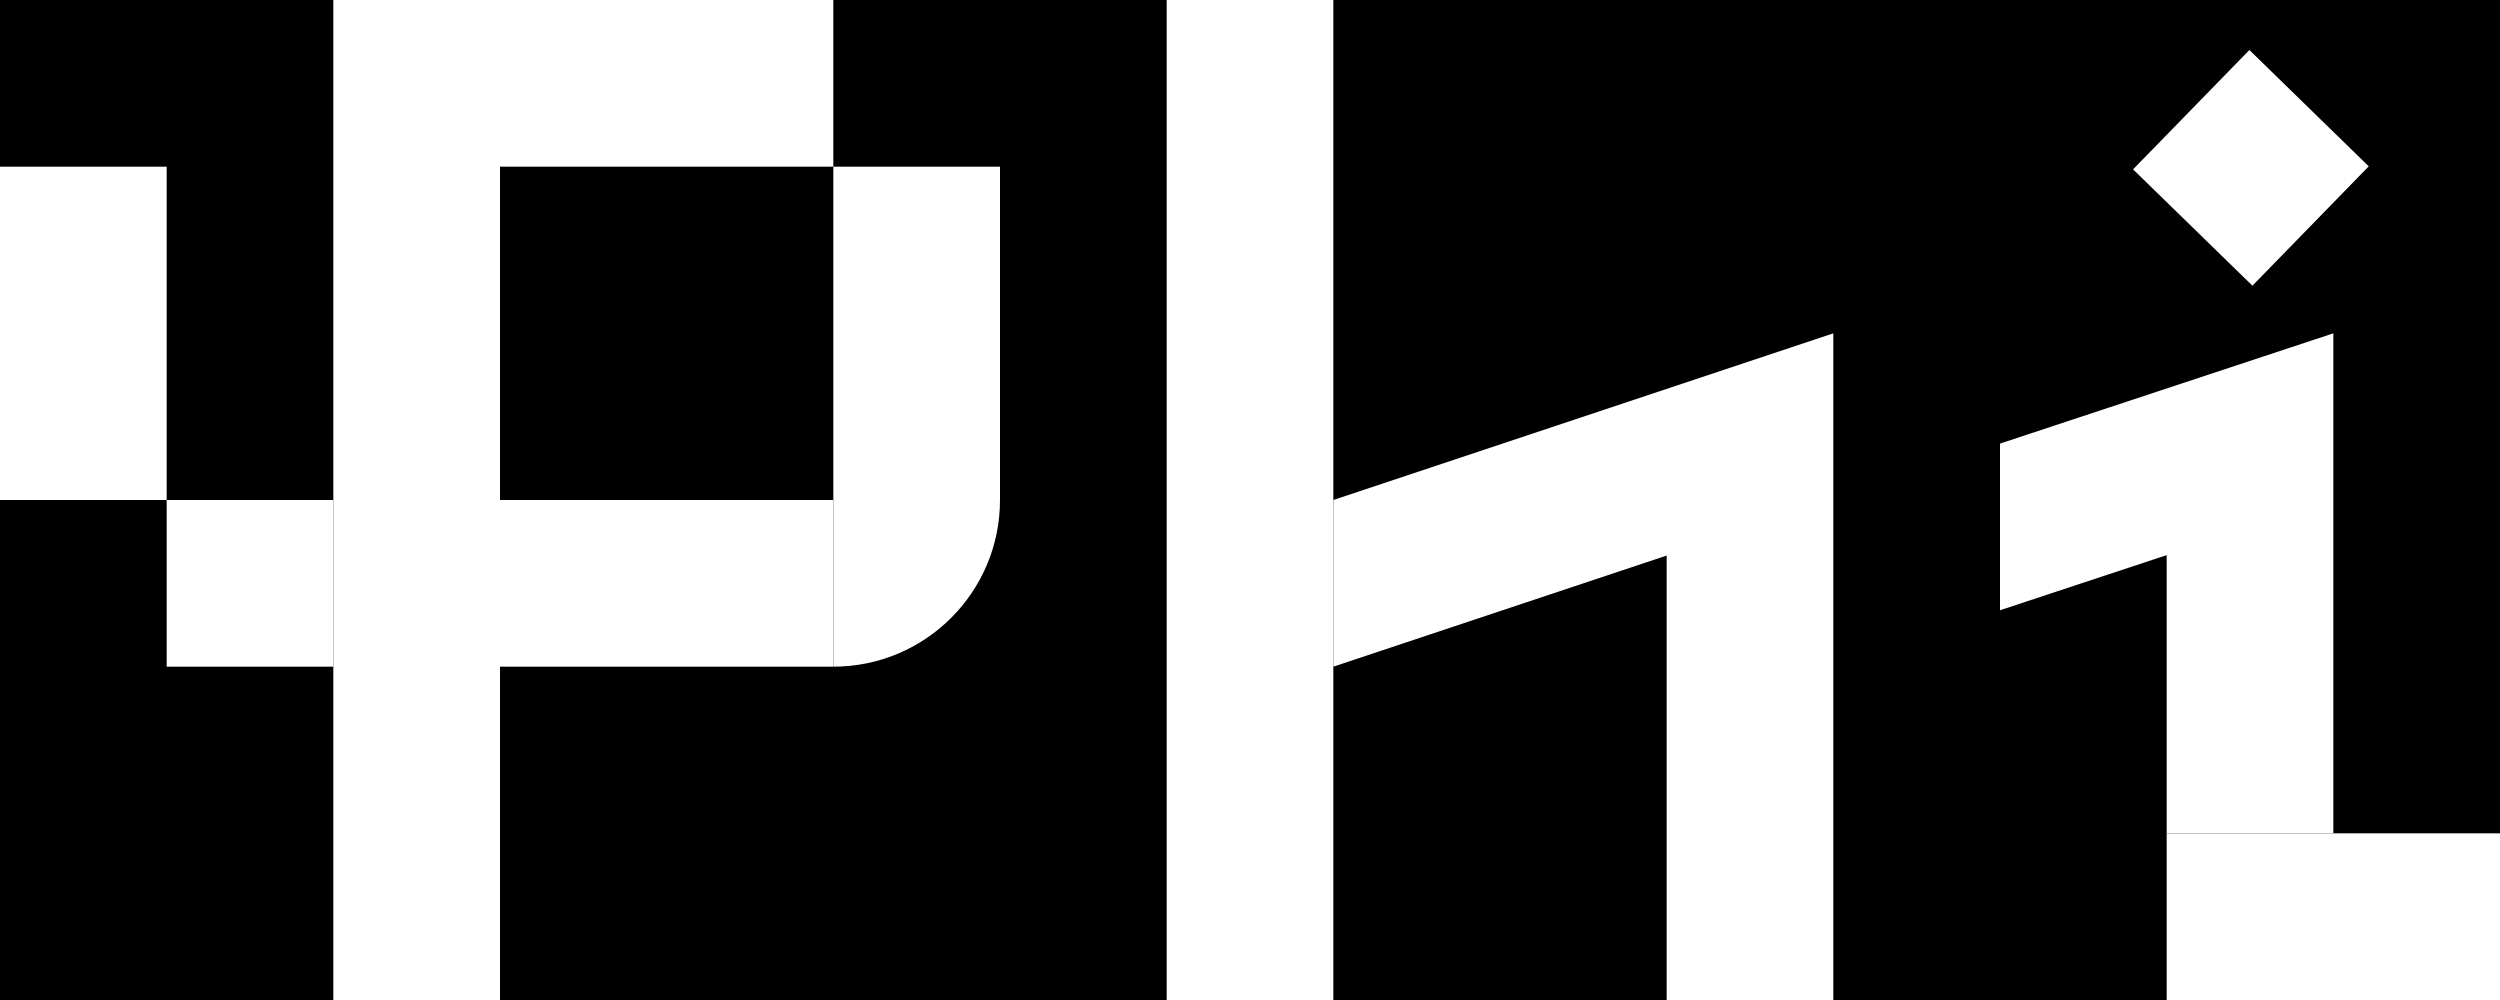
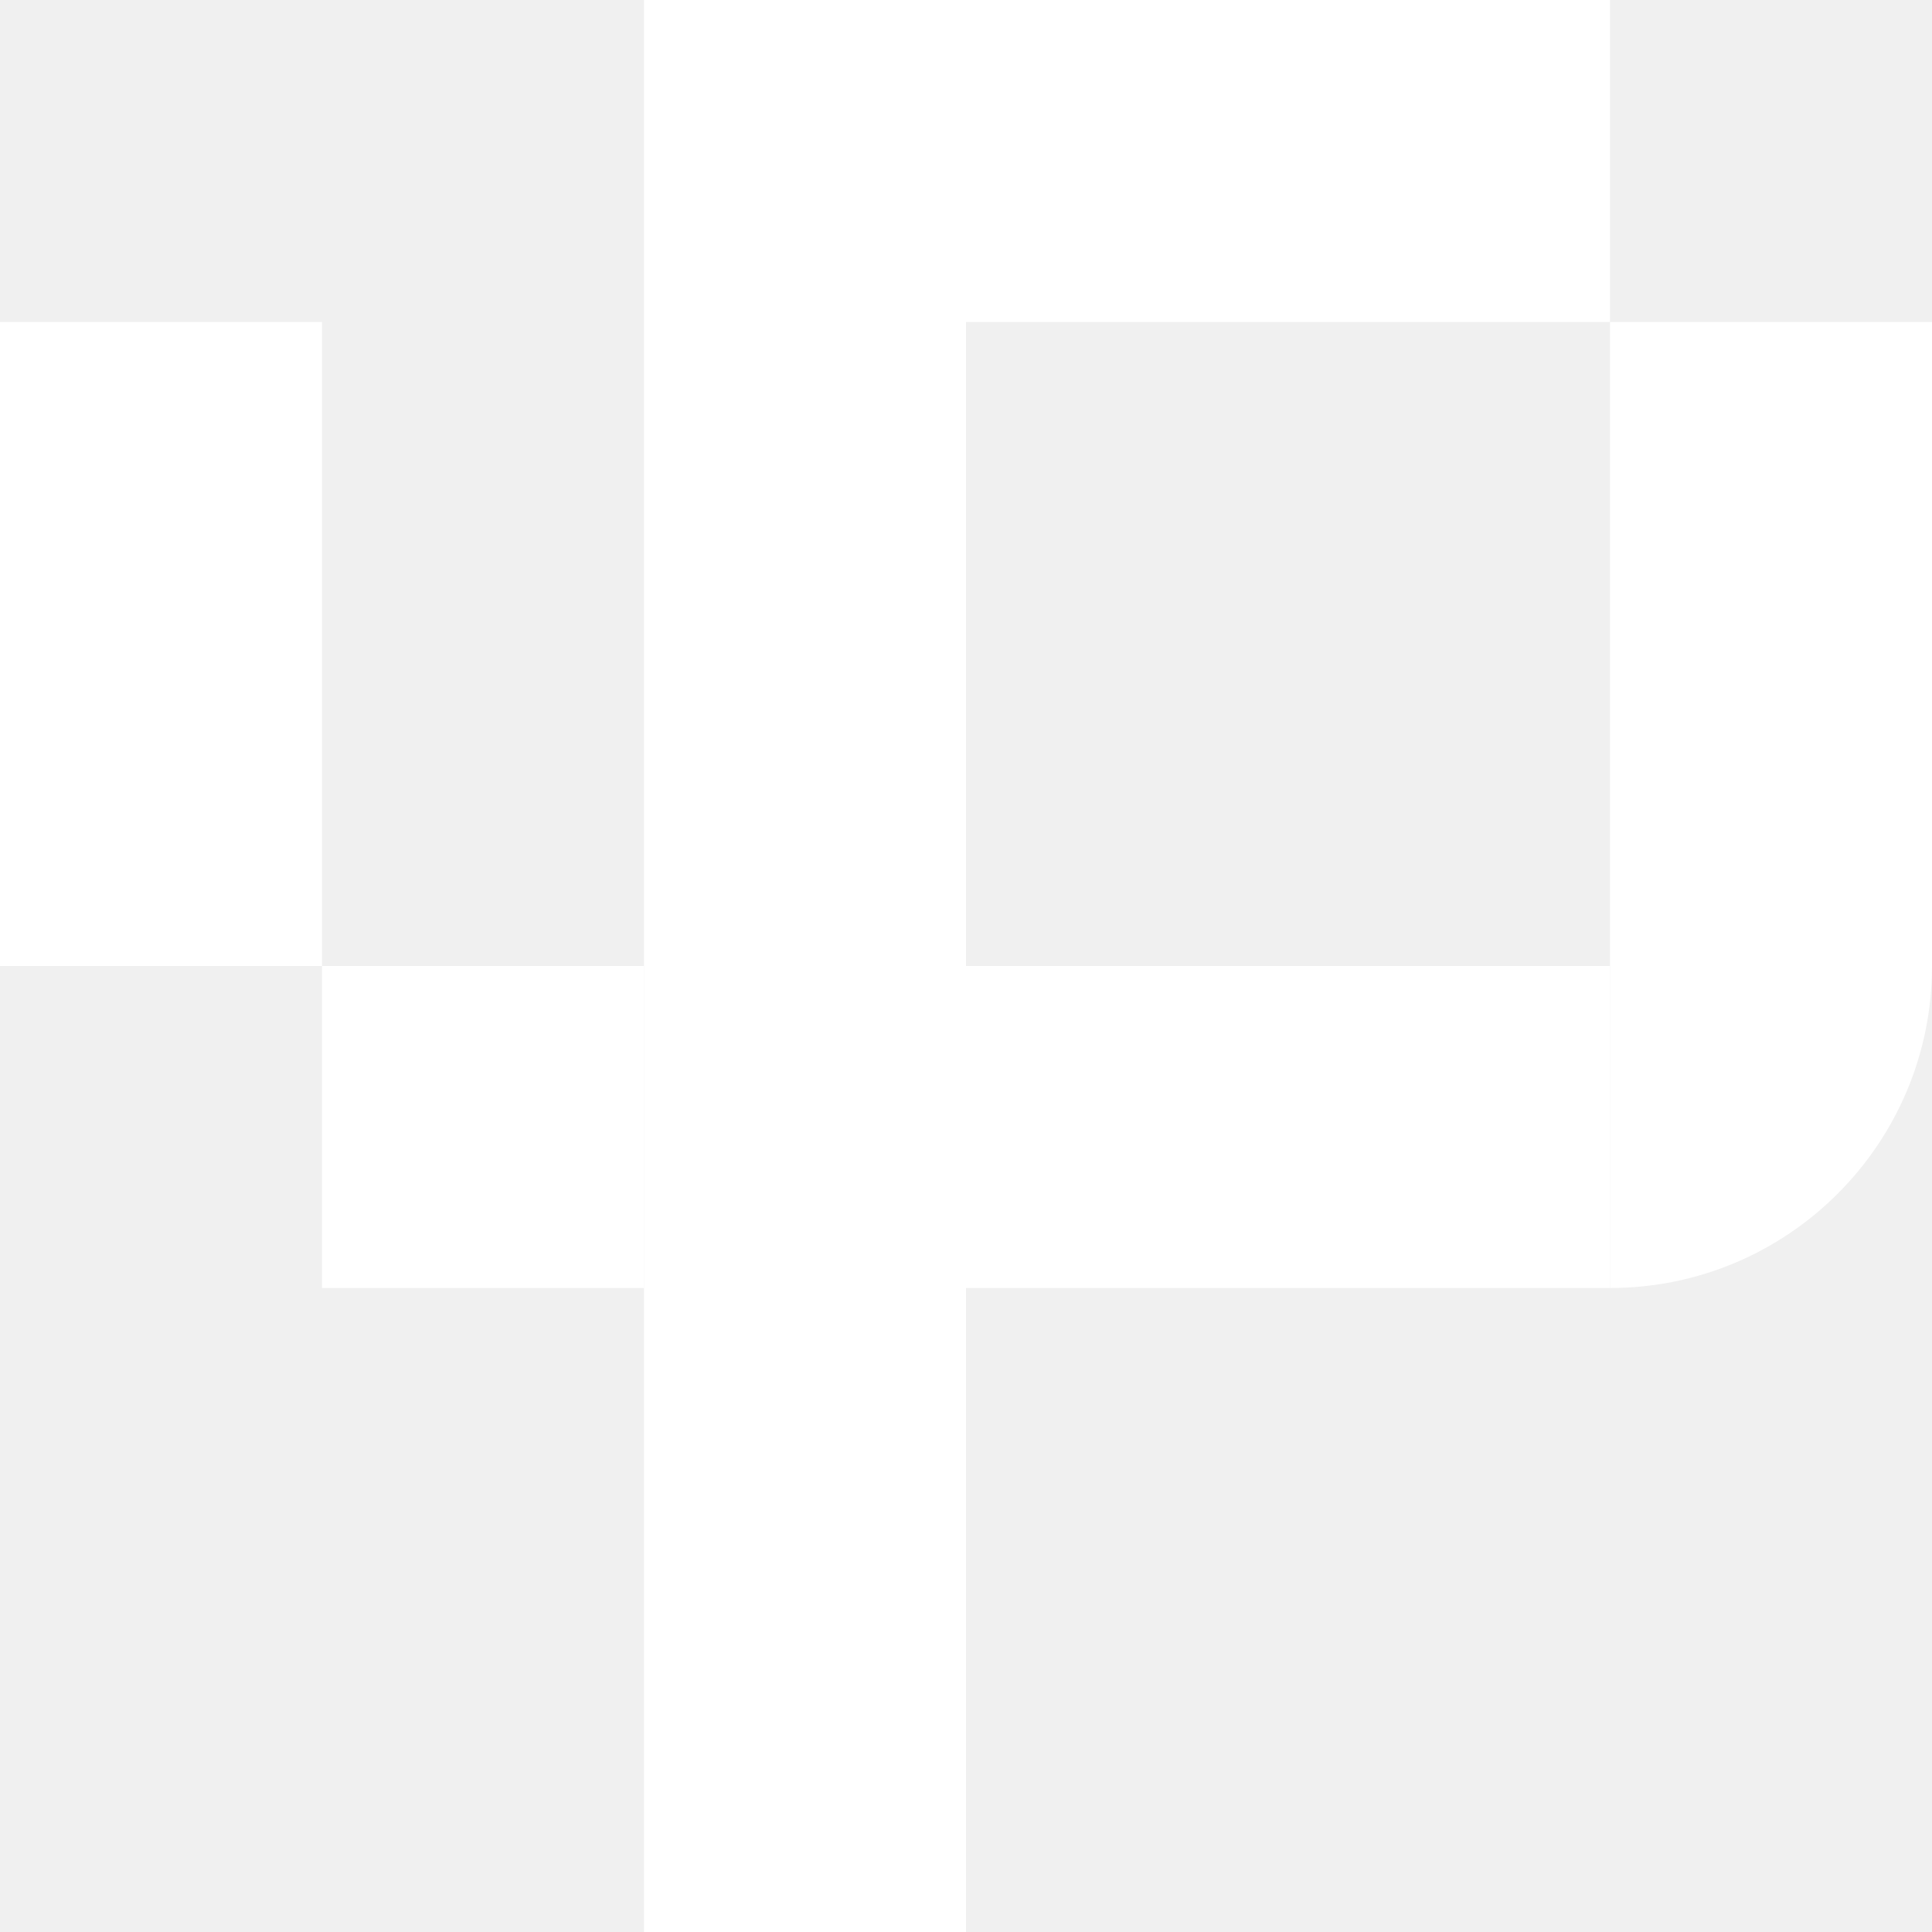
- <svg xmlns="http://www.w3.org/2000/svg" width="120mm" height="48mm" viewBox="0 0 120 48" version="1.1" id="svg1">
+ <svg xmlns="http://www.w3.org/2000/svg" width="48mm" height="48mm" viewBox="0 0 48 48" version="1.1" id="svg1">
  <defs id="defs1">
    </defs>
  <g id="layer1">
-     <rect style="fill:#000000;stroke-width:0.265;fill-opacity:1" id="rect1" width="120" height="48" x="0" y="0" />
-     <rect style="fill:#ffffff;fill-opacity:1;stroke-width:0.265" id="rect2" width="8" height="16" x="0" y="8" />
-     <rect style="fill:#ffffff;fill-opacity:1;stroke-width:0.265" id="rect3" width="8" height="48" x="16" y="0" />
+     <rect style="fill:#ffffff;fill-opacity:1;stroke-width:0.265" id="rect2" width="8" height="16" x="3.8146973e-06" y="8" />
+     <rect style="fill:#ffffff;fill-opacity:1;stroke-width:0.265" id="rect3" width="8" height="48" x="16" y="3.5527137e-15" />
    <rect style="fill:#ffffff;fill-opacity:1;stroke-width:0.265" id="rect4" width="8" height="8" x="8" y="24" />
-     <rect style="fill:#ffffff;fill-opacity:1;stroke-width:0.265" id="rect5" width="16" height="8" x="24" y="0" />
+     <rect style="fill:#ffffff;fill-opacity:1;stroke-width:0.265" id="rect5" width="16" height="8" x="24" y="3.5527137e-15" />
    <rect style="fill:#ffffff;fill-opacity:1;stroke-width:0.265" id="rect6" width="8" height="16" x="40" y="8" />
    <rect style="fill:#ffffff;fill-opacity:1;stroke-width:0.265" id="rect7" width="16" height="8" x="24" y="24" />
-     <rect style="fill:#ffffff;fill-opacity:1;stroke-width:0.265" id="rect8" width="8" height="48" x="56" y="0" />
-     <rect style="fill:#ffffff;fill-opacity:1;stroke-width:0.265" id="rect9" width="8" height="24" x="80" y="24" />
-     <g id="g14">
-       <path id="rect10" style="fill:#ffffff;stroke-width:0.265" d="M 96,21.292 112,16 v 8 l -16,5.292 z" />
-       <rect style="fill:#ffffff;fill-opacity:1;stroke-width:0.265" id="rect11" width="16" height="8" x="104" y="40" />
-       <rect style="fill:#ffffff;fill-opacity:1;stroke-width:0.265" id="rect12" width="8" height="16" x="104" y="24" />
-     </g>
-     <path style="fill:#ffffff;fill-opacity:1;stroke-width:0.265" d="m 88,16 -24,8 v 8 l 24,-8 z" id="path12" />
-     <rect style="fill:#ffffff;fill-opacity:1;stroke-width:0.265" id="rect13" width="8" height="8" x="65.644" y="78.994" transform="rotate(-45.73374)" />
    <path style="fill:#ffffff;fill-opacity:1;stroke-width:0.265" id="rect14" width="8" height="8" x="40" y="24" ry="0" d="m 40,24 h 8 v 0 a 8,8 135 0 1 -8,8 h 0 z" />
  </g>
</svg>
